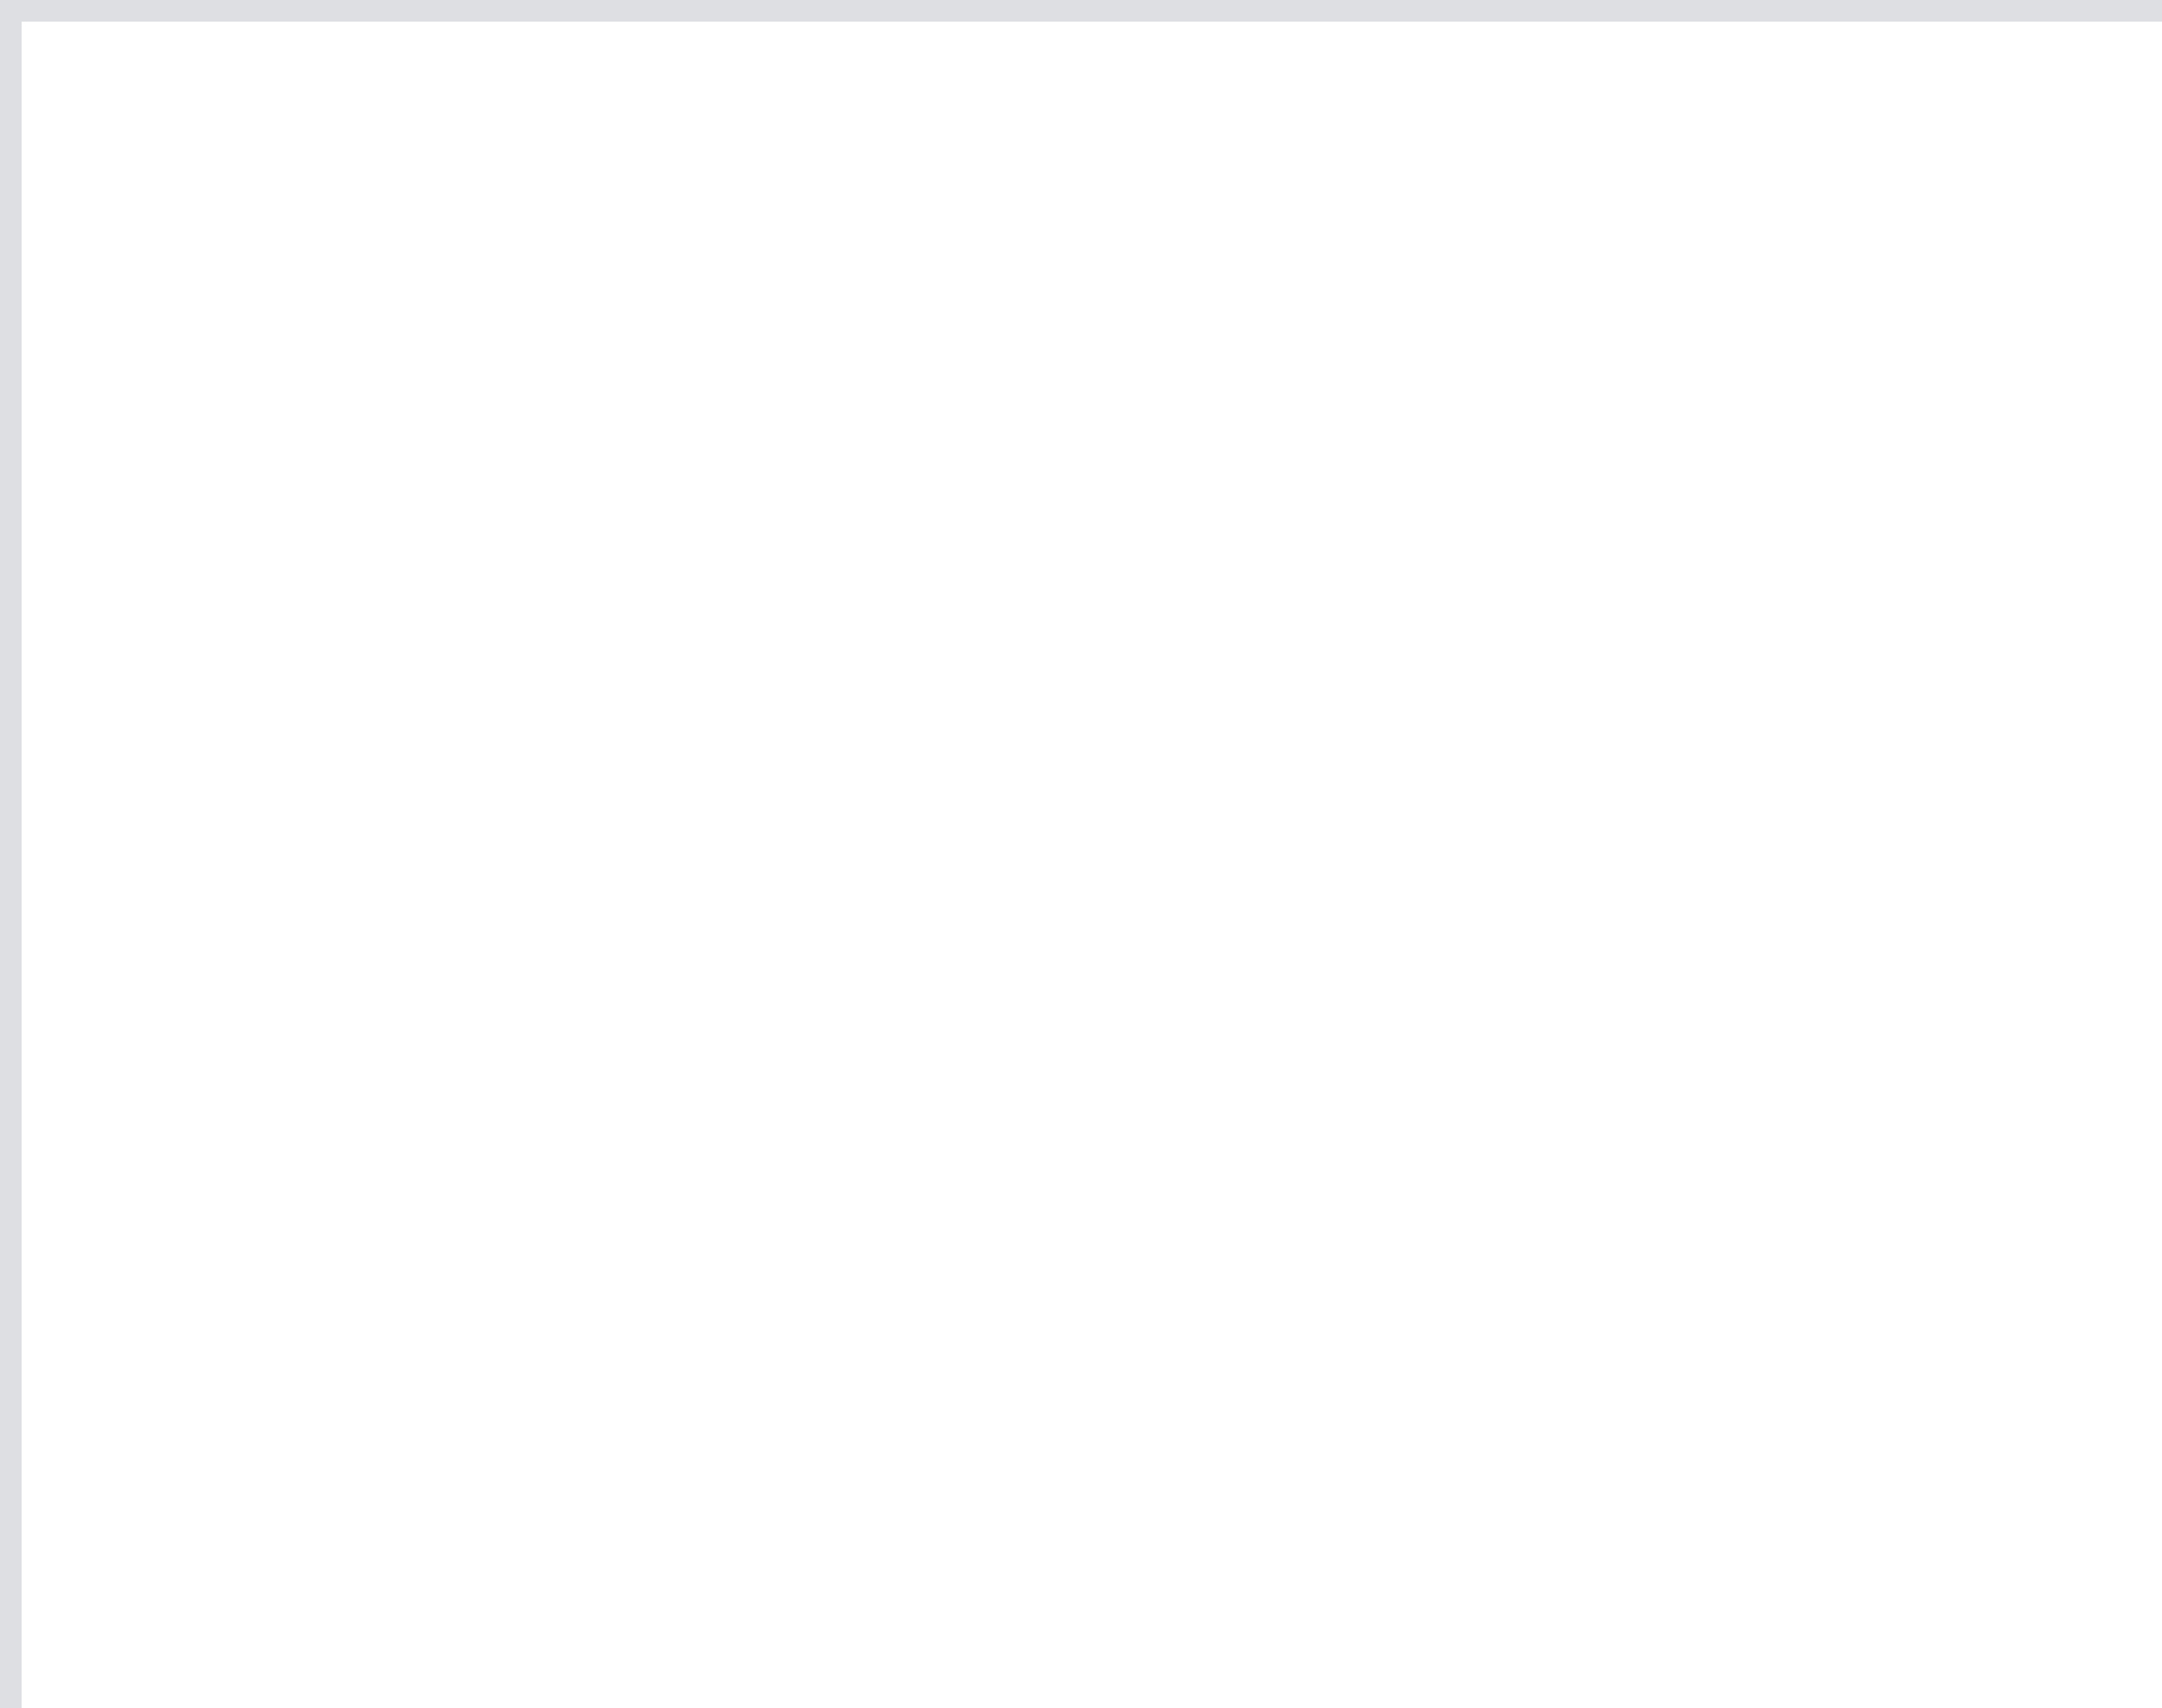
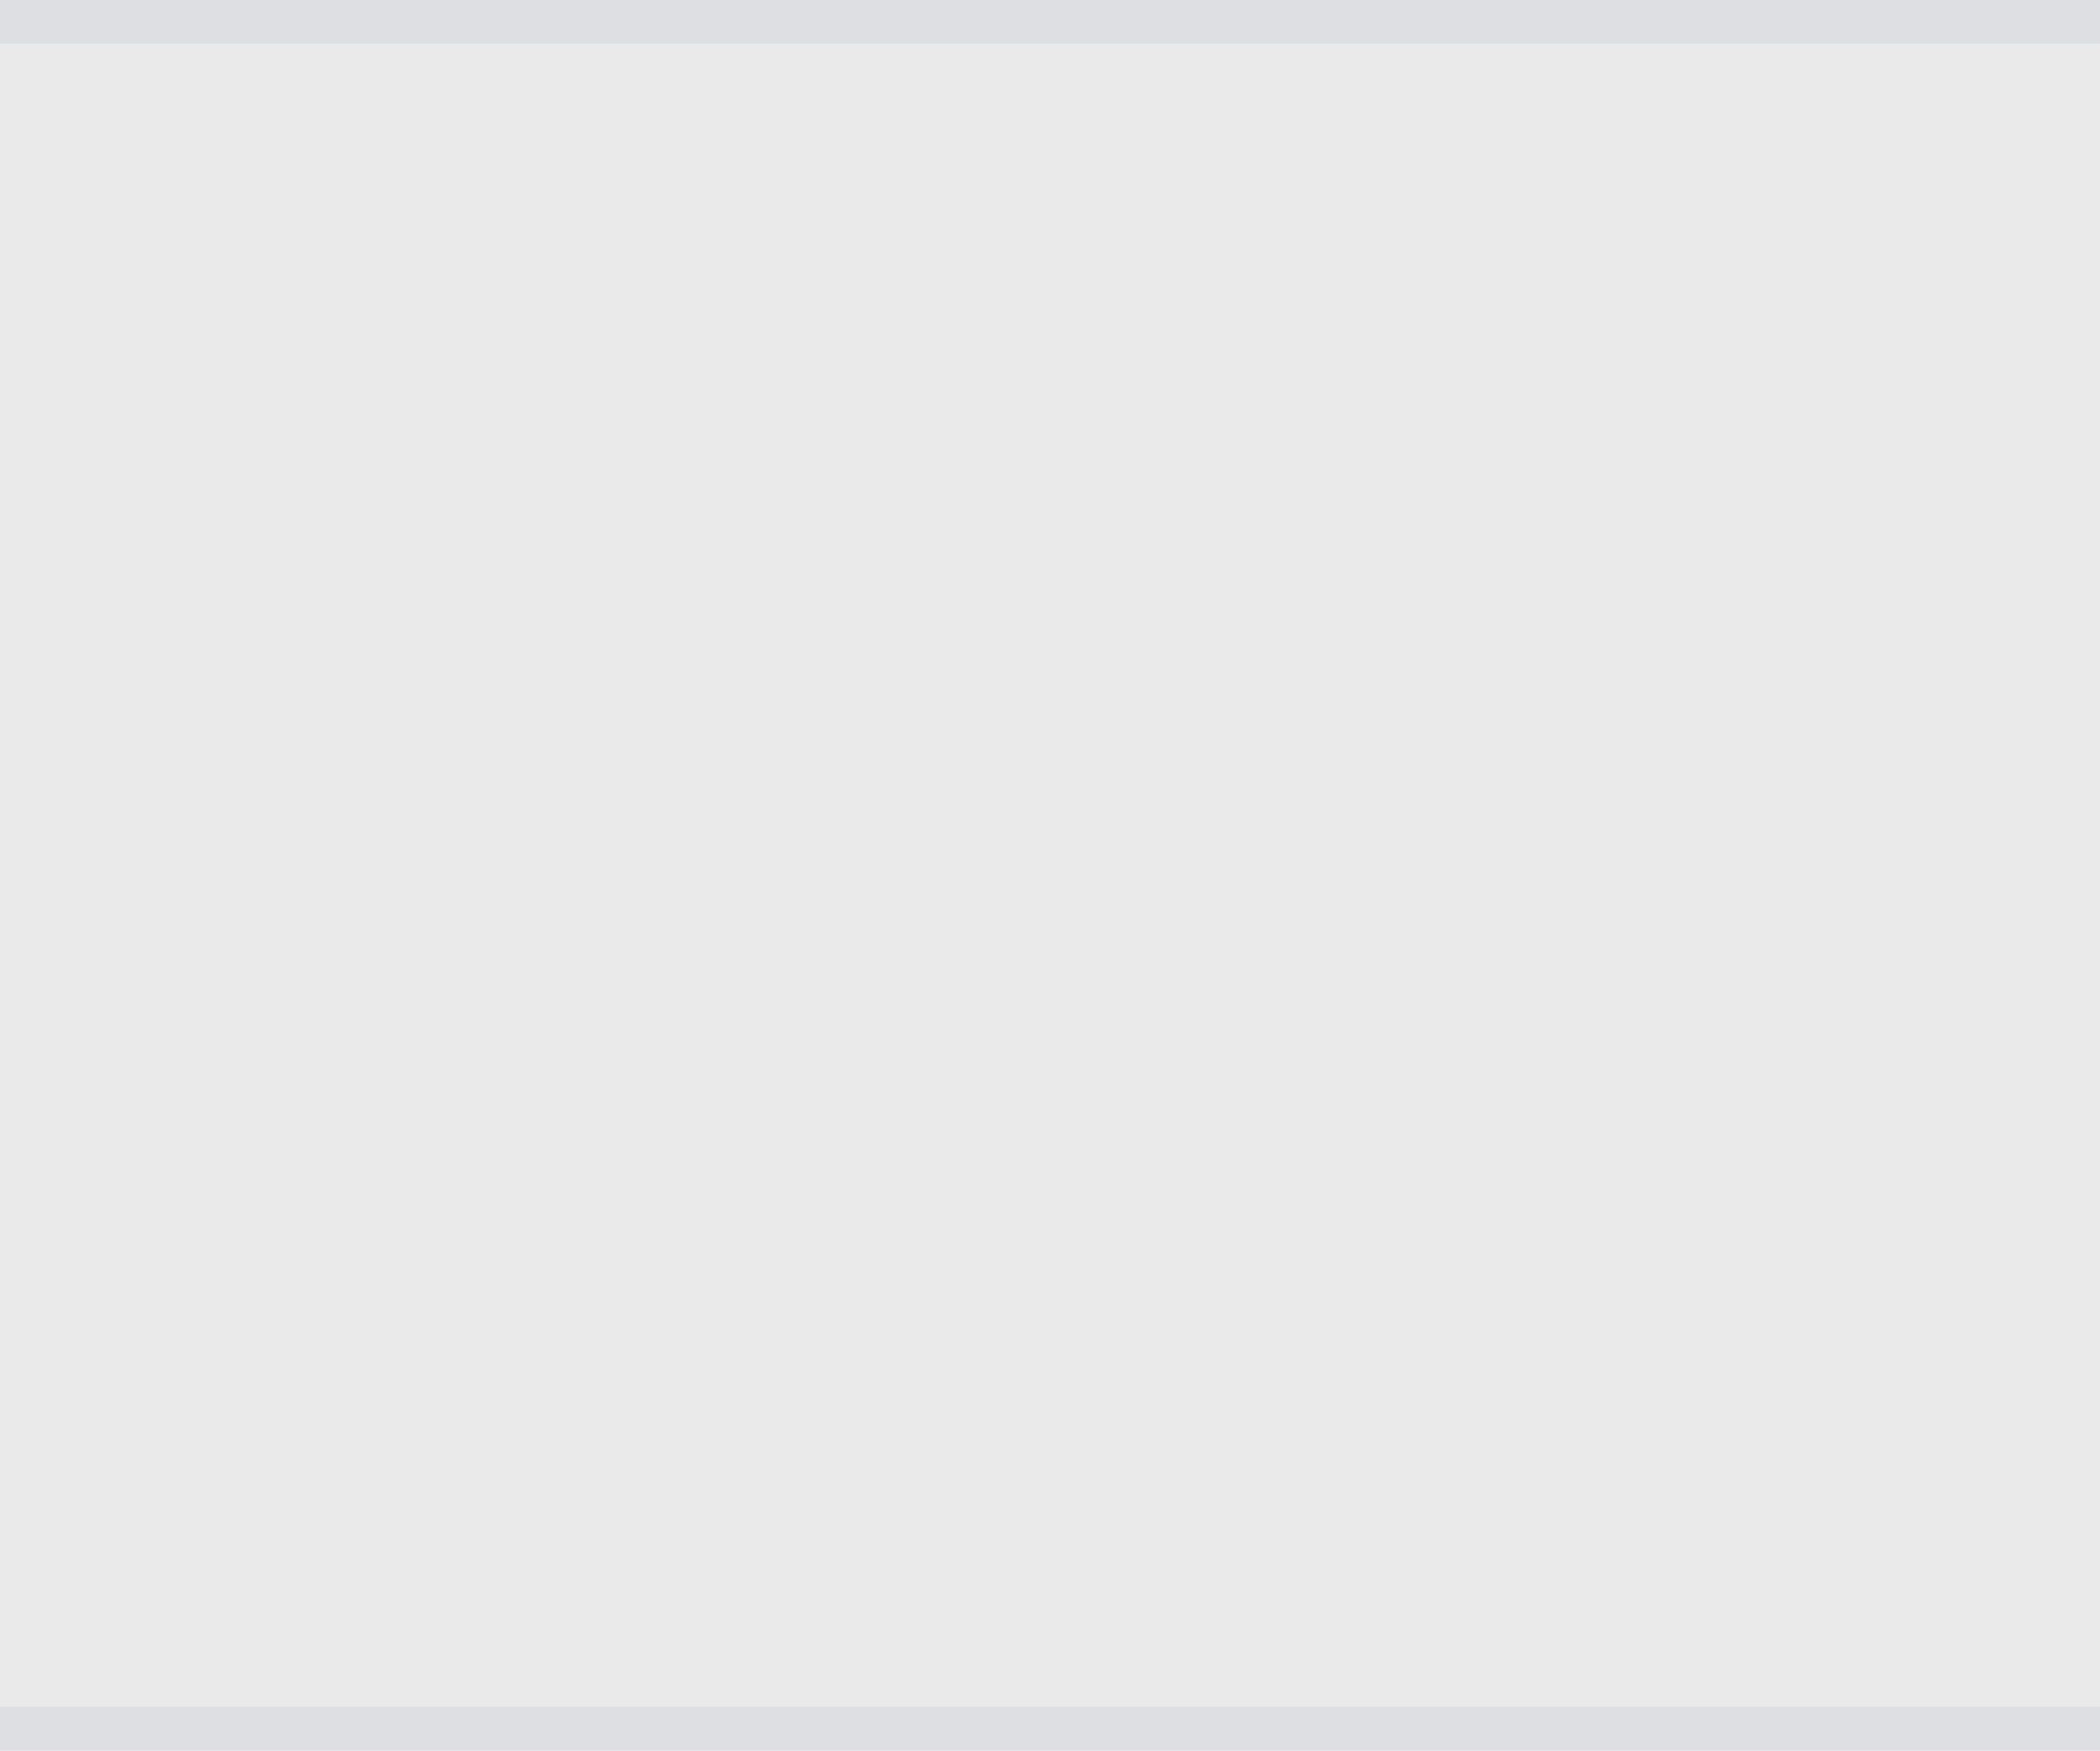
- <svg xmlns="http://www.w3.org/2000/svg" version="1.1" width="100px" height="79px">
-   <g transform="matrix(1 0 0 1 -371 -167 )">
-     <path d="M 372 168  L 471 168  L 471 246  L 372 246  L 372 168  Z " fill-rule="nonzero" fill="#ffffff" stroke="none" />
-     <path d="M 371.5 246  L 371.5 167.5  L 471 167.5  " stroke-width="1" stroke="#dadce0" fill="none" stroke-opacity="0.867" />
+ <svg xmlns="http://www.w3.org/2000/svg" version="1.1" width="48px" height="40px">
+   <g transform="matrix(1 0 0 1 -233 -162 )">
+     <path d="M 233 163  L 281 163  L 281 201  L 233 201  L 233 163  Z " fill-rule="nonzero" fill="#eaeaea" stroke="none" />
+     <path d="M 233 162.5  L 281 162.5  M 281 201.5  L 233 201.5  " stroke-width="1" stroke="#dadce0" fill="none" stroke-opacity="0.867" />
  </g>
</svg>
